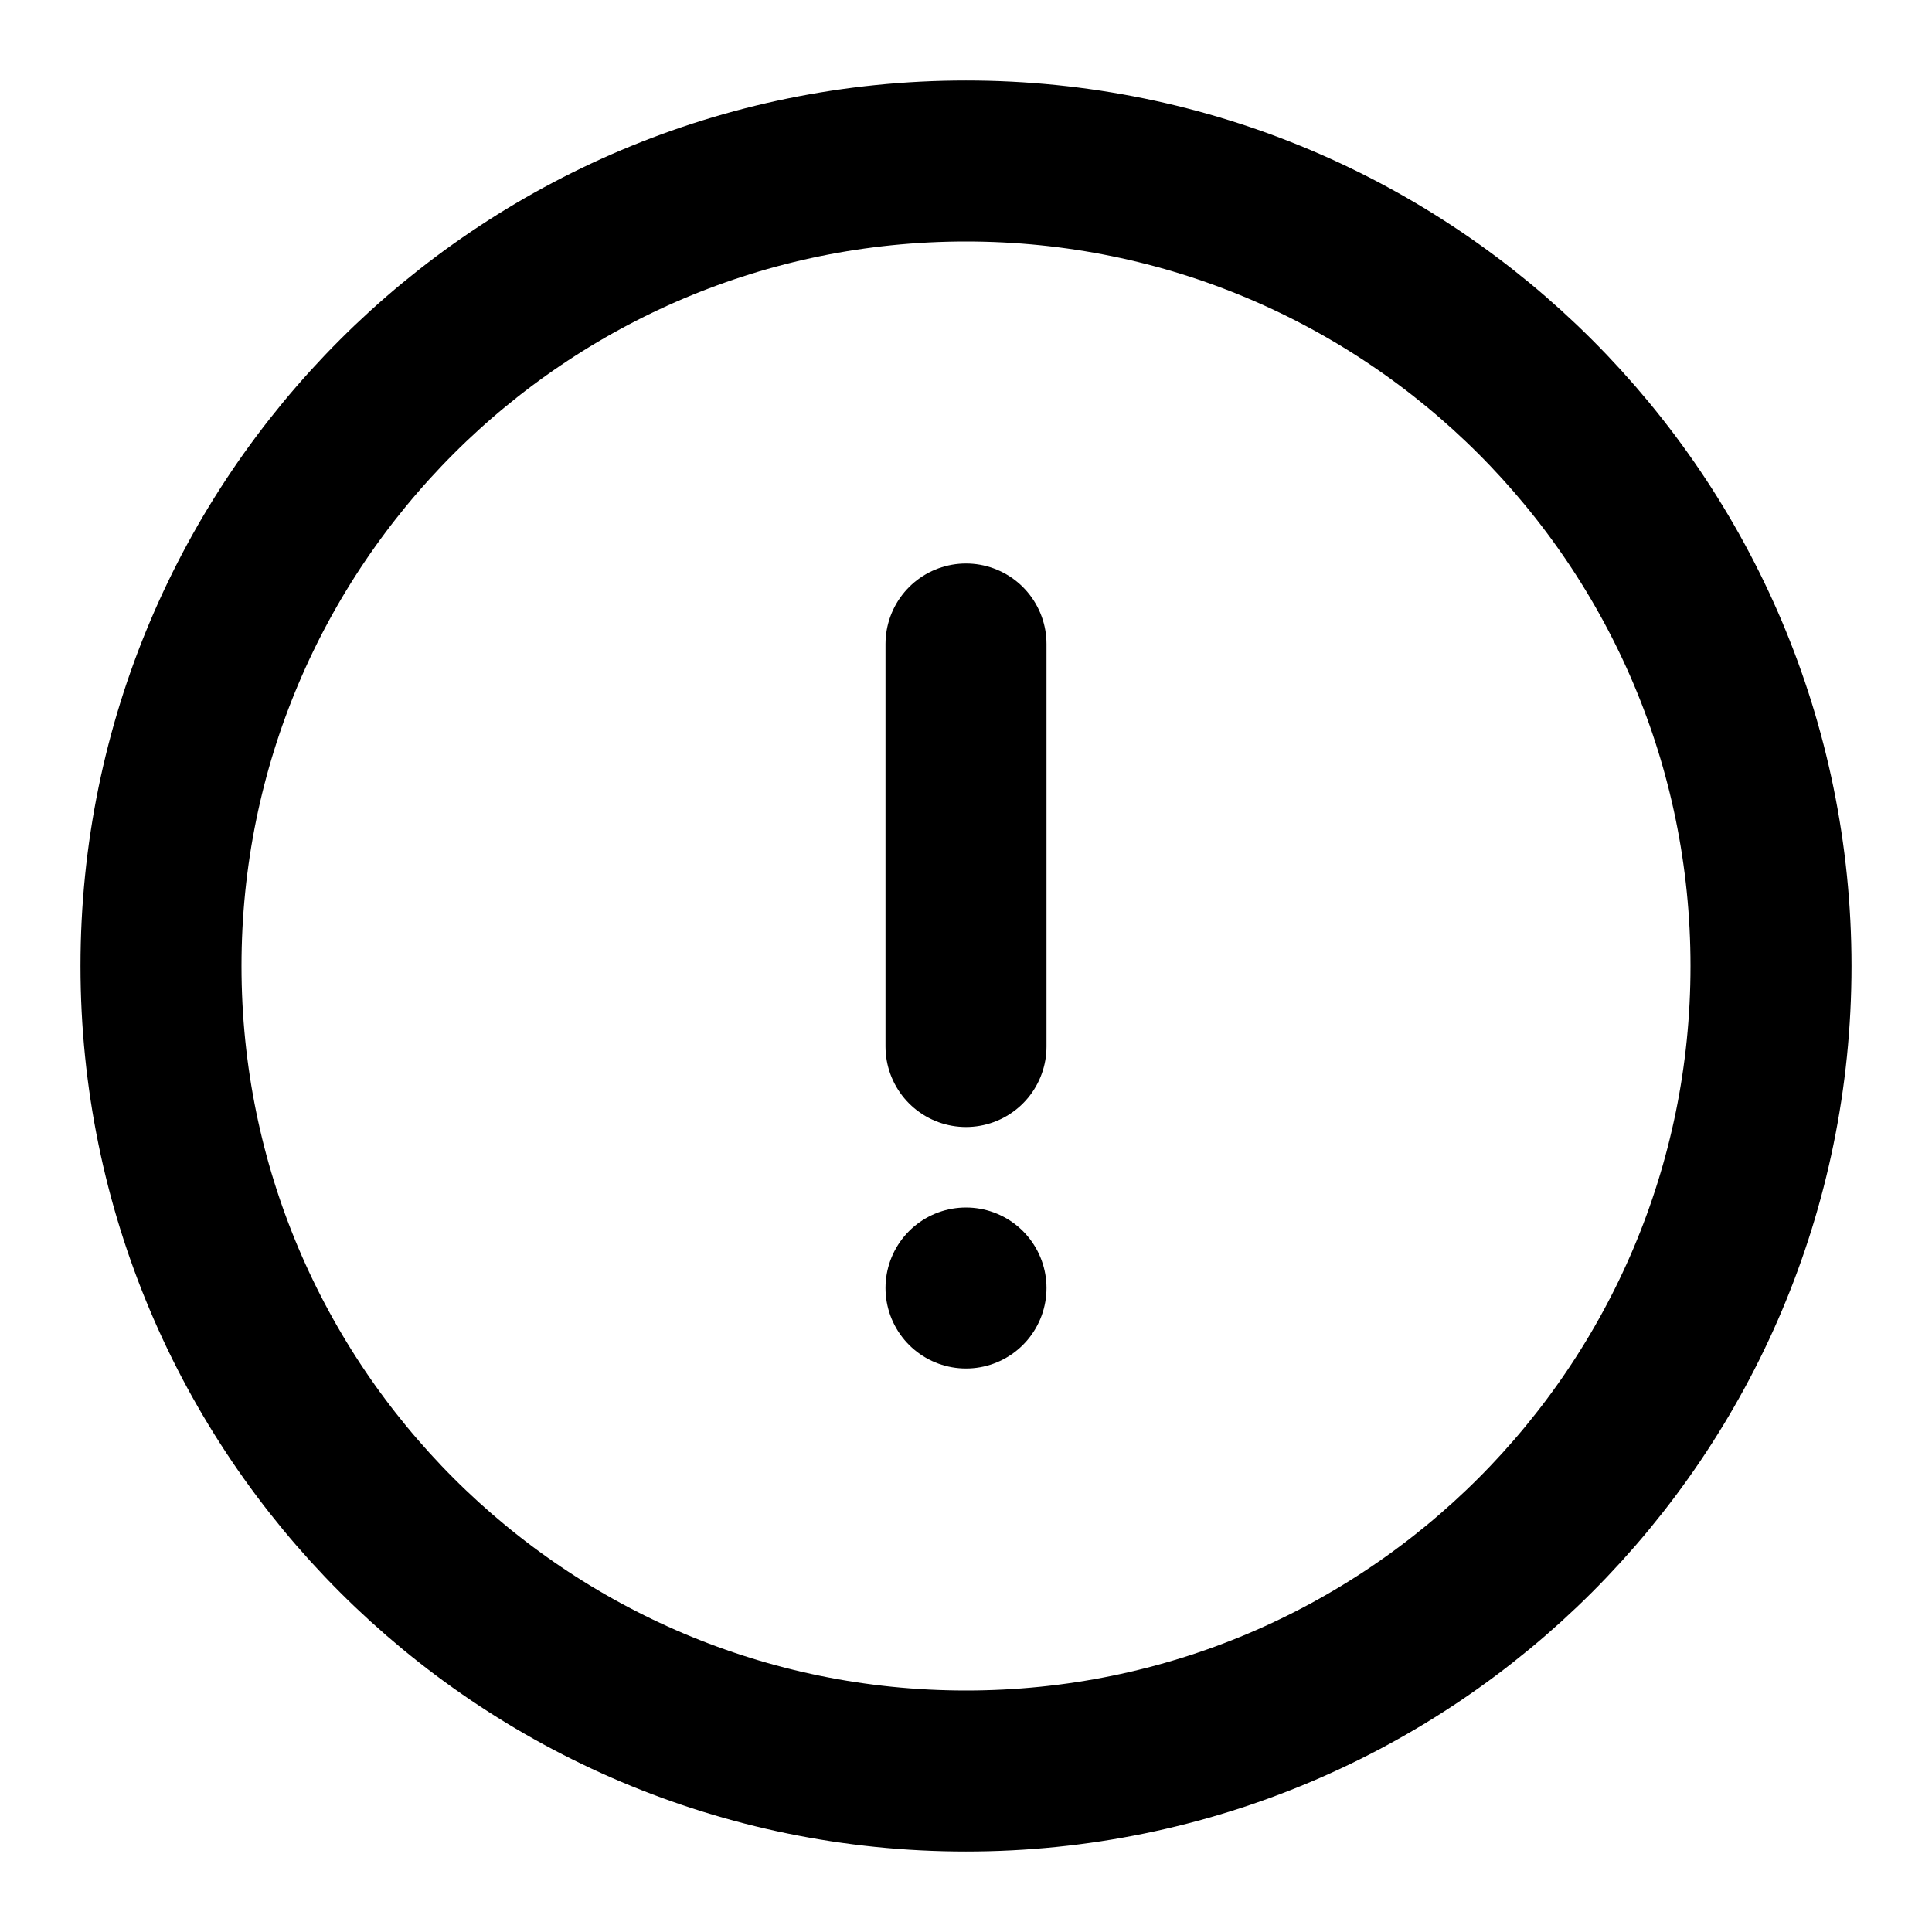
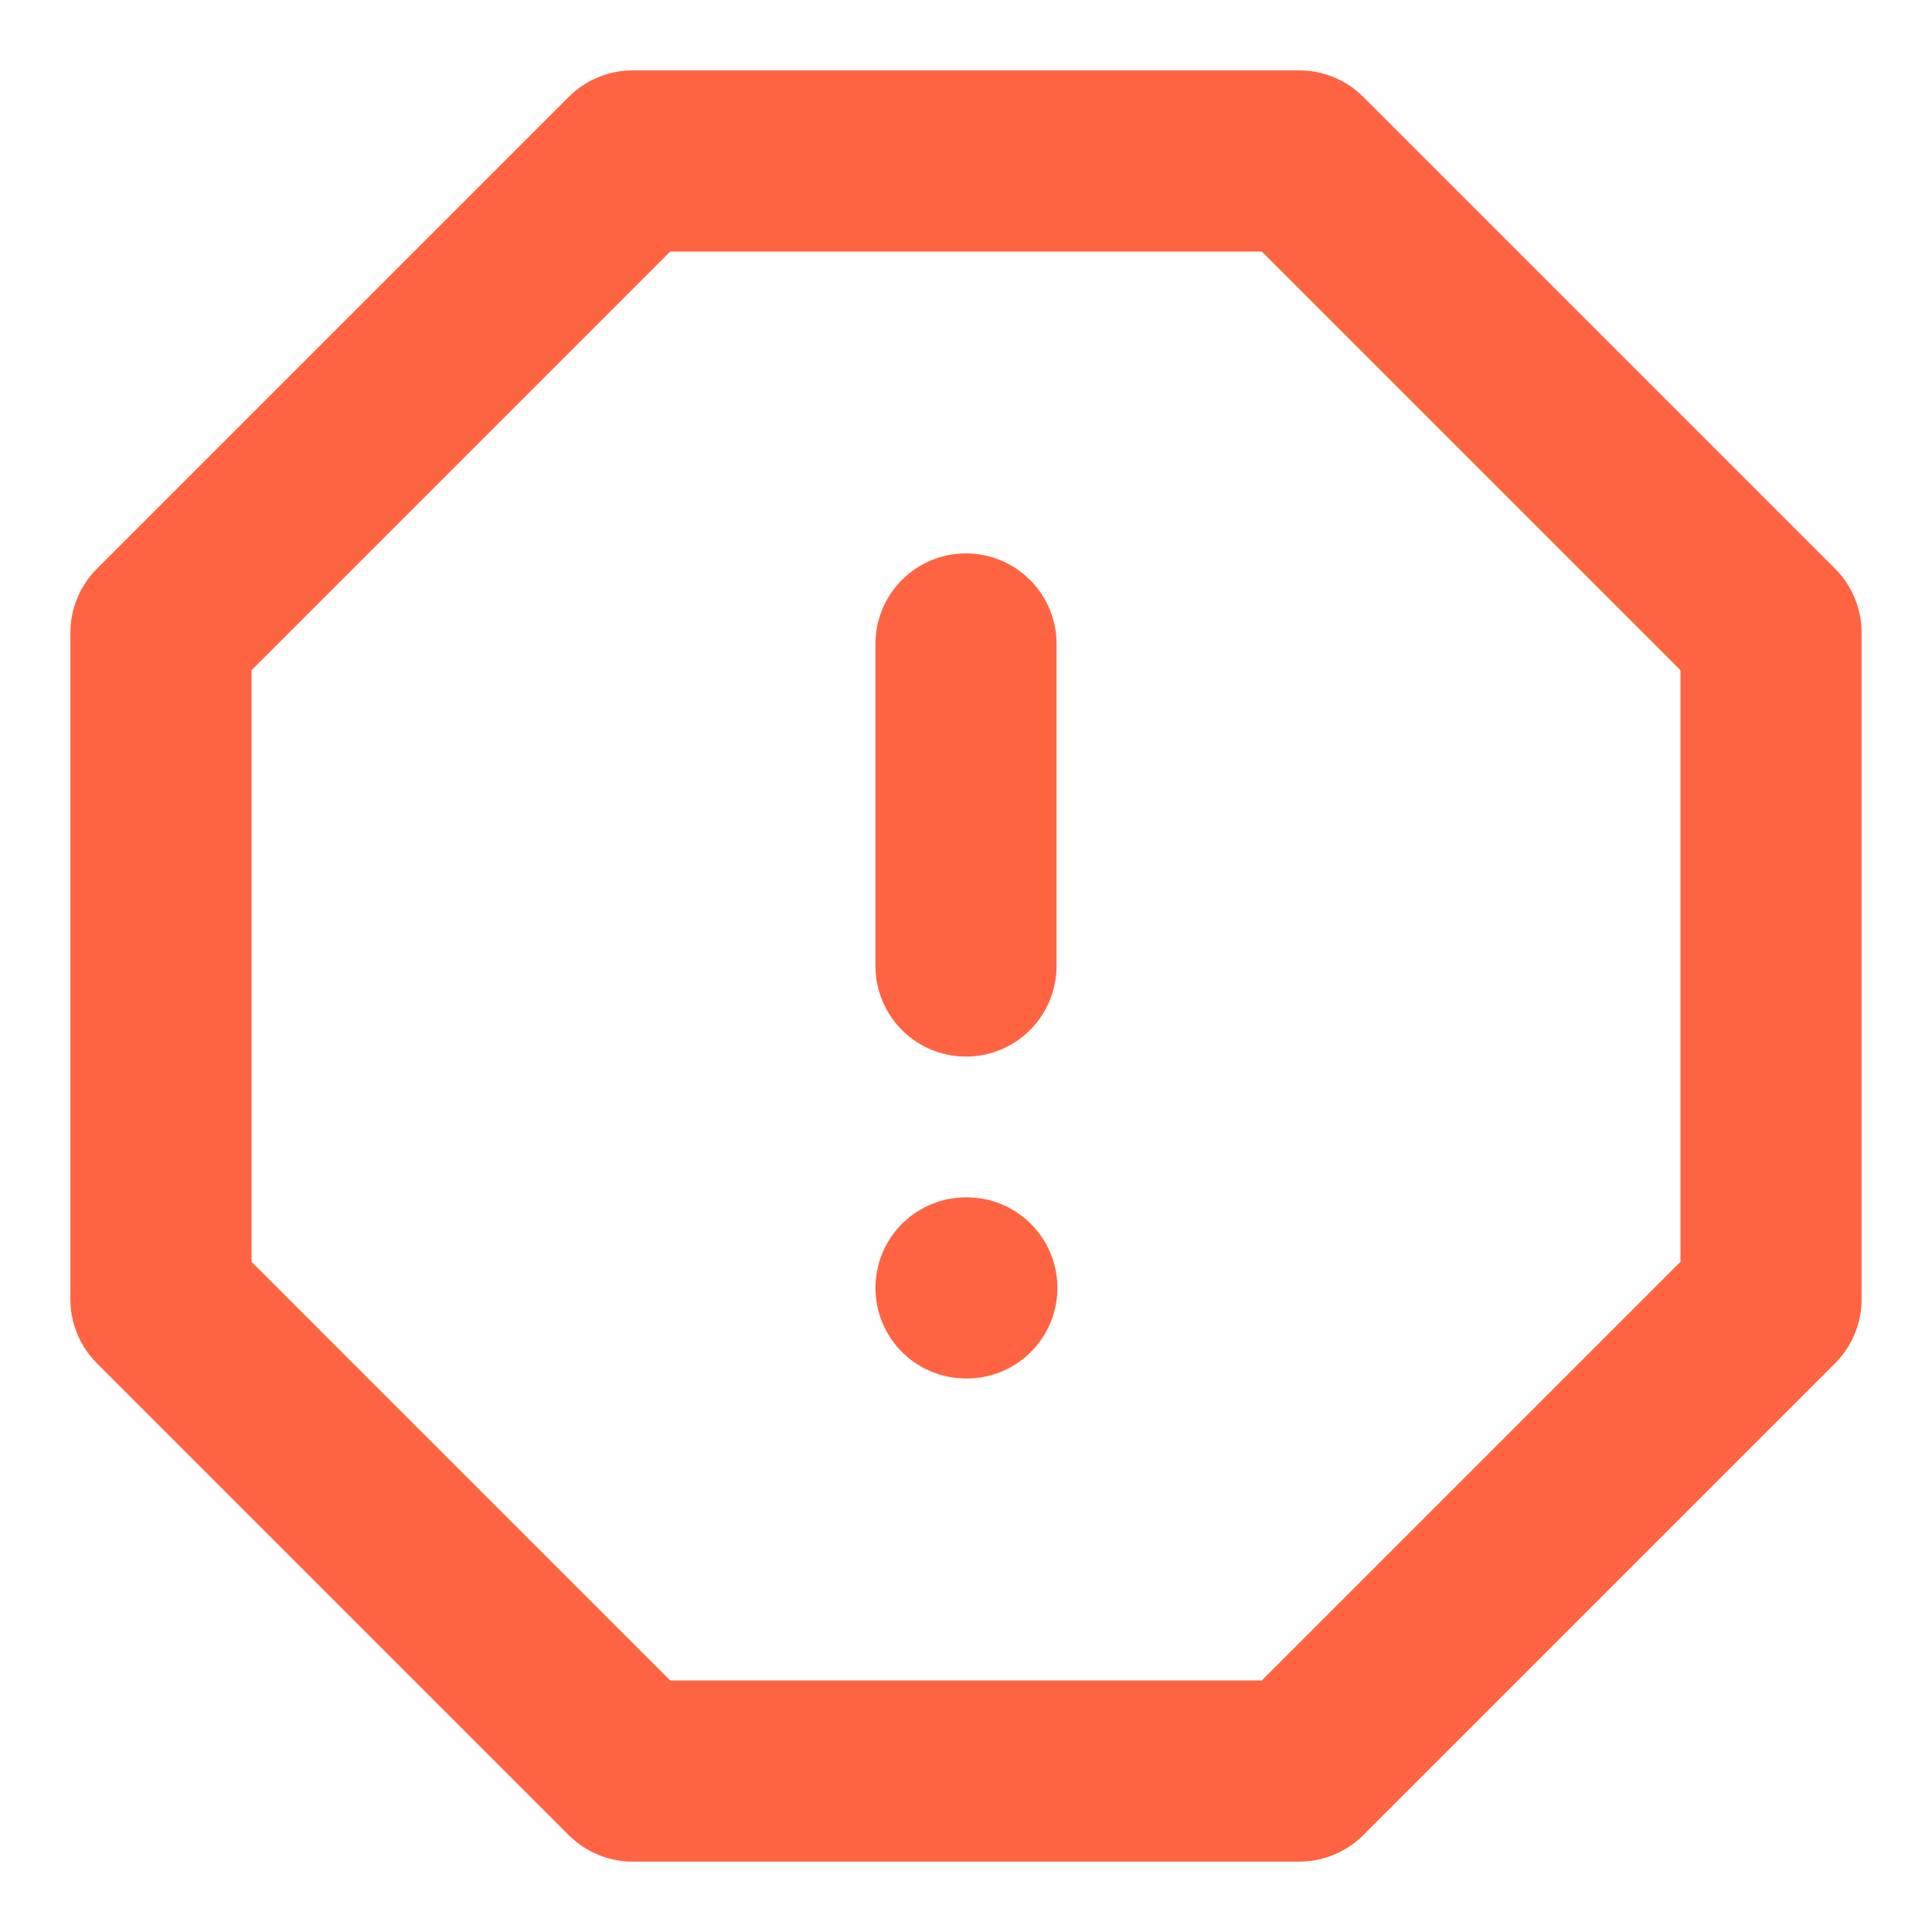
- <svg xmlns="http://www.w3.org/2000/svg" width="24px" height="24px" viewBox="0 0 24 24" role="img" aria-labelledby="errorIconTitle" stroke="#000000" stroke-width="2" stroke-linecap="round" stroke-linejoin="round" fill="none" color="#000000">
-   <path d="M12 8L12 13" />
-   <line x1="12" y1="16" x2="12" y2="16" />
-   <circle cx="12" cy="12" r="10" />
+ <svg xmlns="http://www.w3.org/2000/svg" width="16" height="16" viewBox="0 0 16 16" fill="none">
+   <path d="M5.24 1.333H10.76L14.667 5.24V10.76L10.76 14.667H5.24L1.333 10.76V5.24L5.24 1.333Z" stroke="#FF6442" stroke-width="1.5" stroke-linecap="round" stroke-linejoin="round" />
+   <path d="M8 5.333V8" stroke="#FF6442" stroke-width="1.5" stroke-linecap="round" stroke-linejoin="round" />
+   <path d="M8 10.666H8.007" stroke="#FF6442" stroke-width="1.5" stroke-linecap="round" stroke-linejoin="round" />
</svg>
